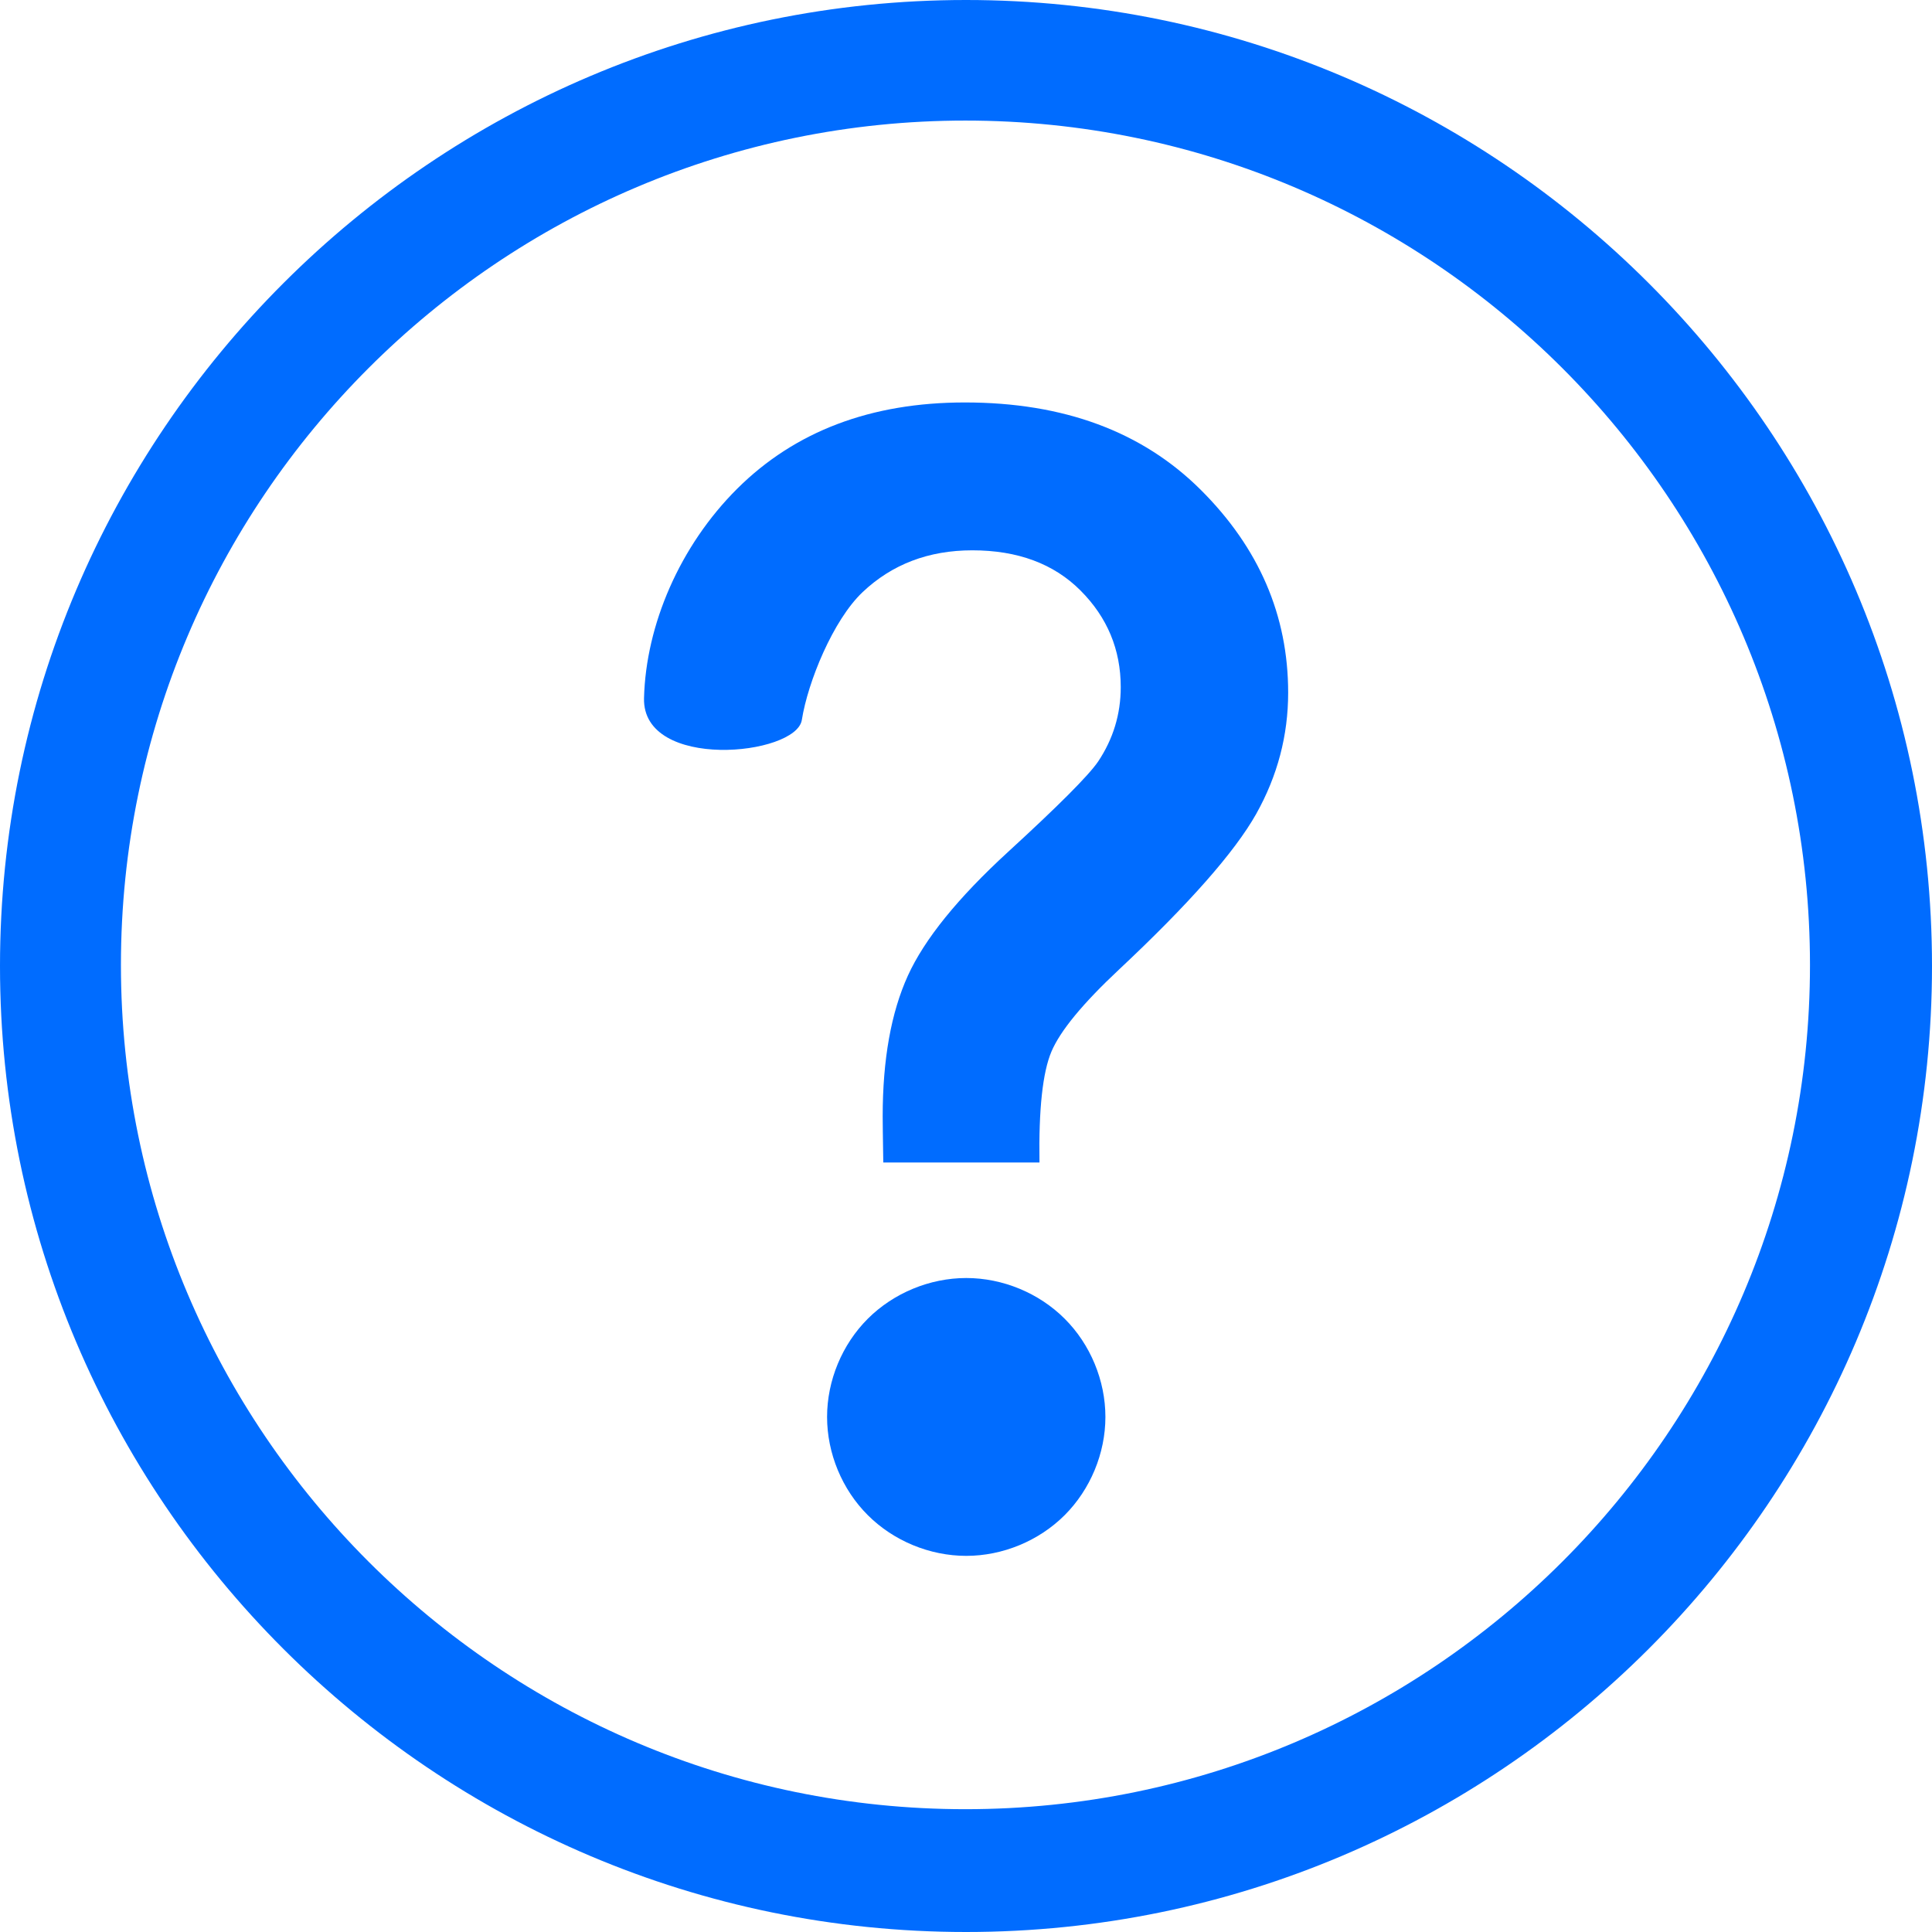
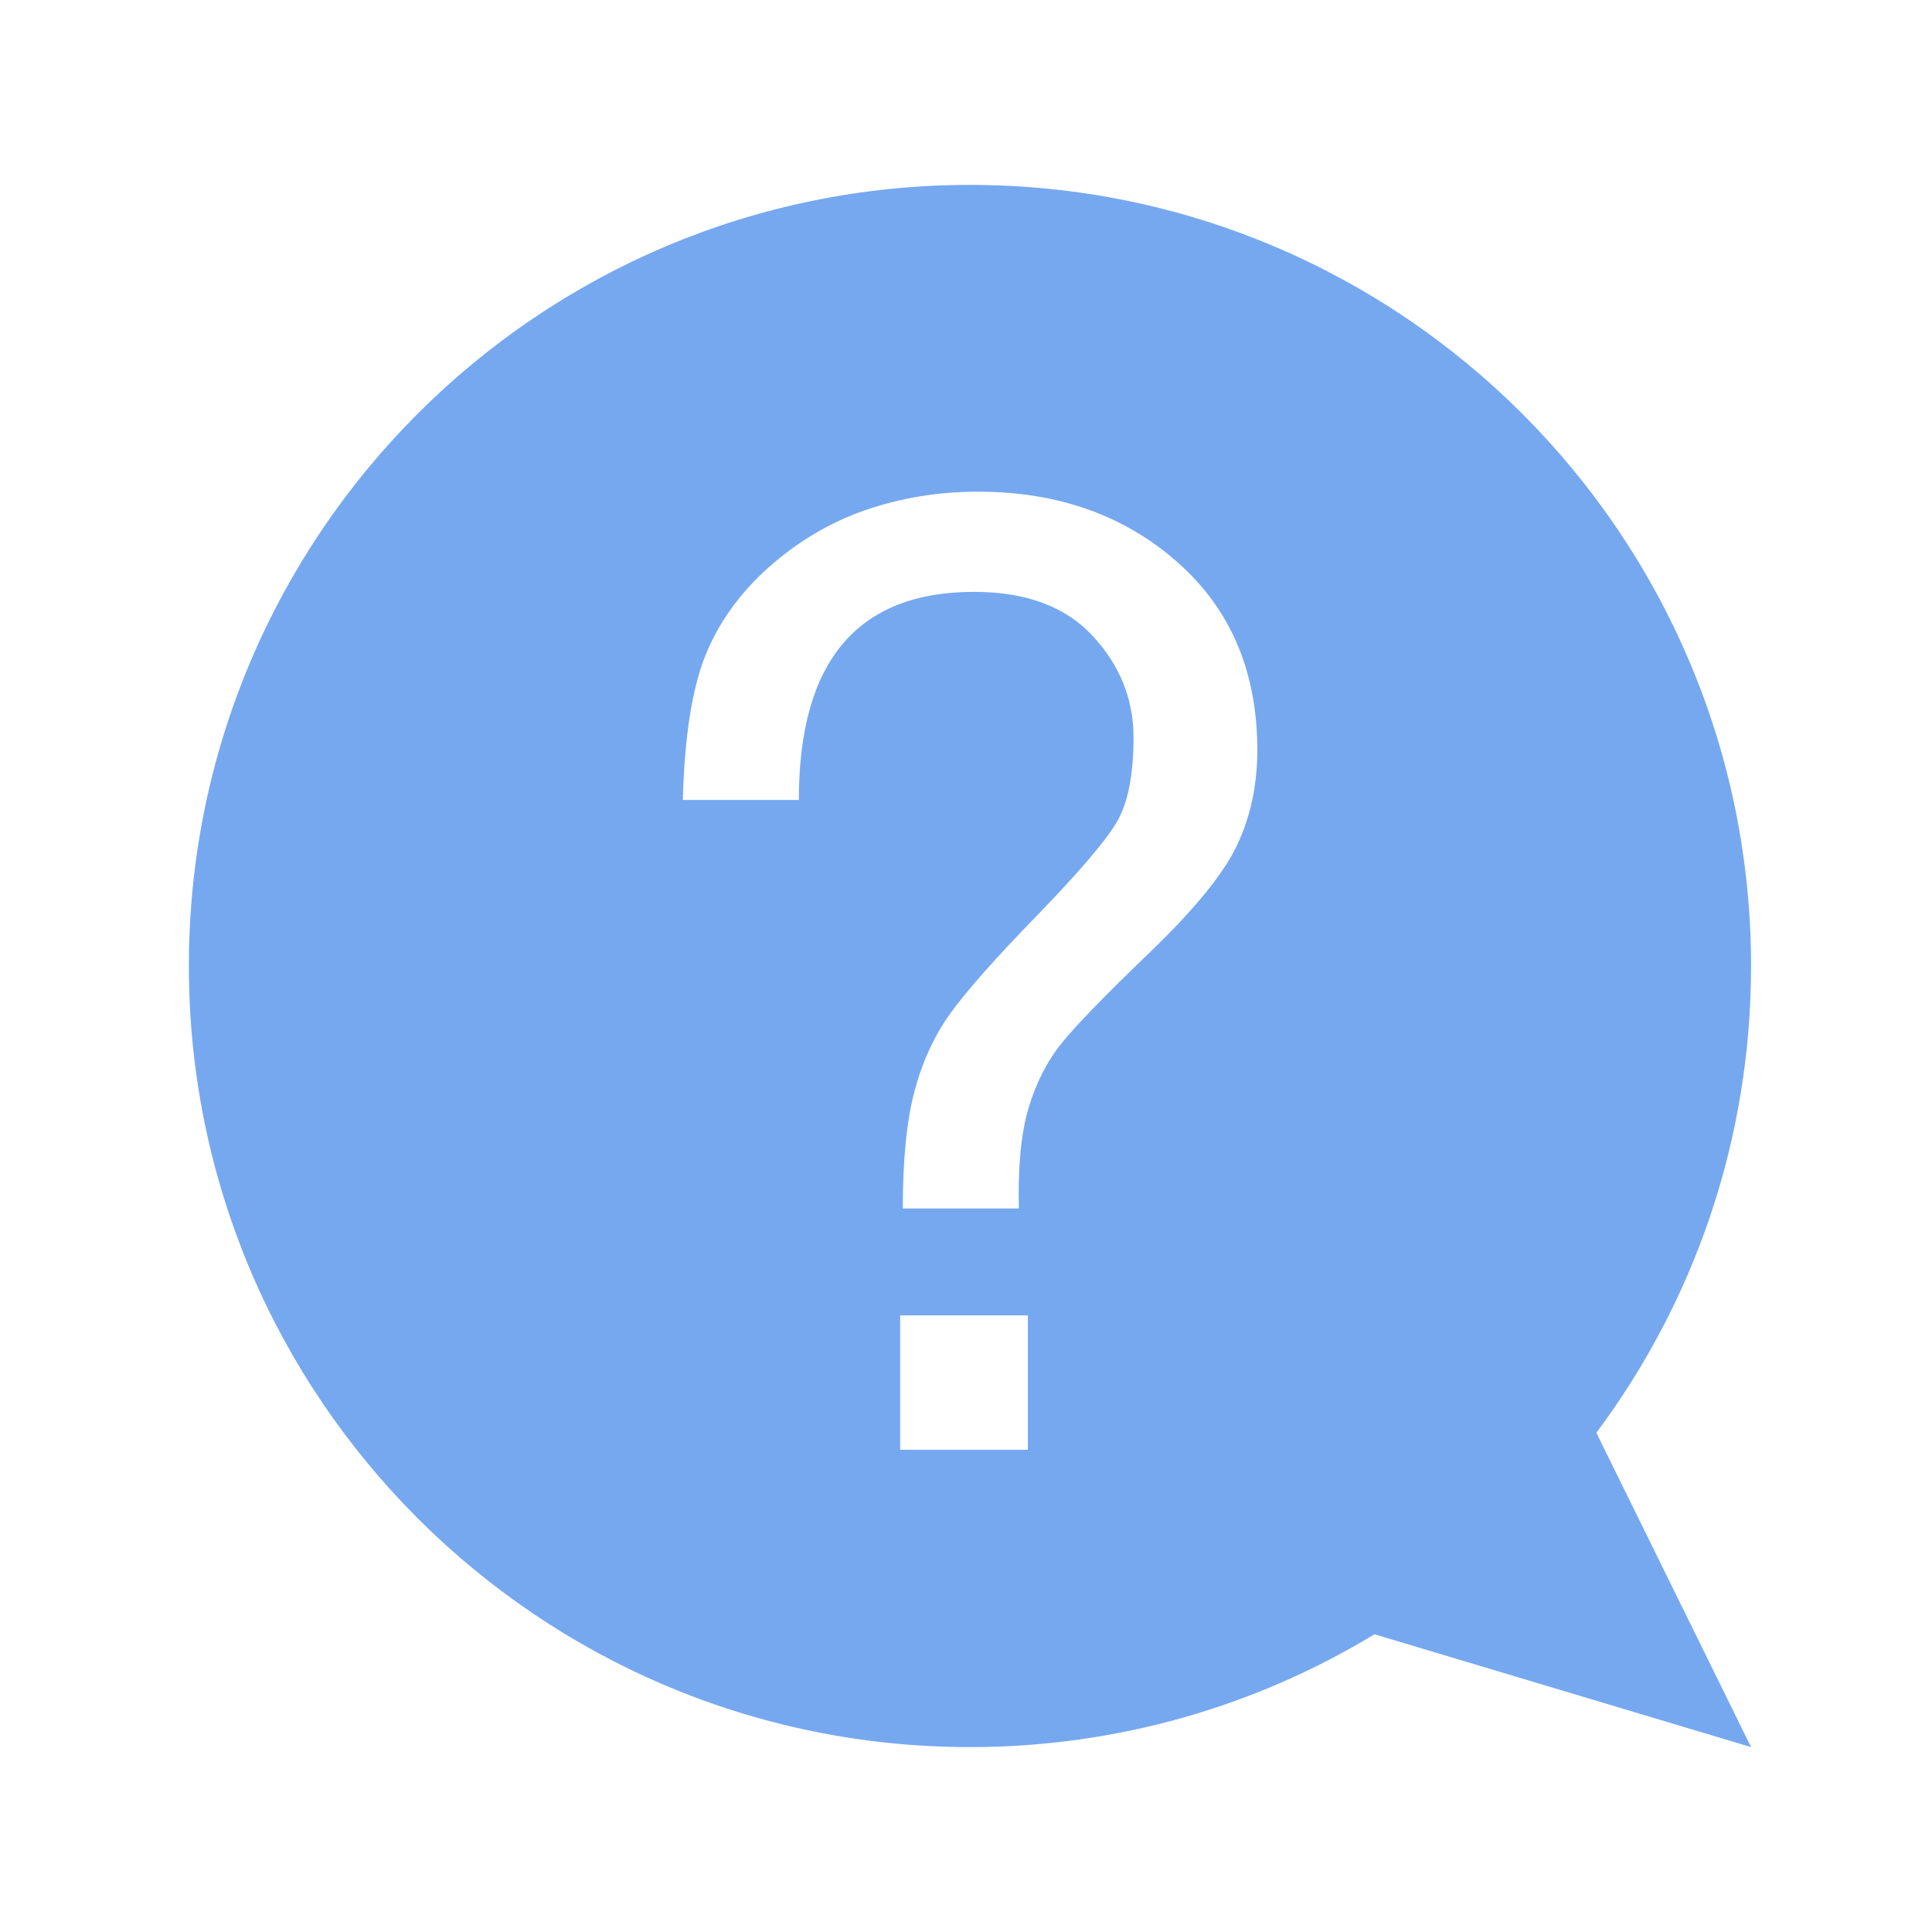
- <svg xmlns="http://www.w3.org/2000/svg" t="1559047838333" class="icon" style="" viewBox="0 0 1024 1024" version="1.1" p-id="5345" width="200" height="200">
+ <svg xmlns="http://www.w3.org/2000/svg" t="1559201019749" class="icon" style="" viewBox="0 0 1024 1024" version="1.1" p-id="1998" width="200" height="200">
  <defs>
    <style type="text/css" />
  </defs>
-   <path d="M512.128 677.376c-19.296 0-38.496 7.936-52.16 21.568s-21.6 32.8-21.6 52.064 7.936 38.464 21.6 52.064c13.632 13.632 32.832 21.568 52.16 21.568s38.496-7.936 52.16-21.568c13.632-13.632 21.6-32.8 21.6-52.064s-7.936-38.464-21.6-52.064c-13.632-13.632-32.832-21.568-52.16-21.568z" p-id="5346" fill="#006CFF" />
-   <path d="M511.36 213.312c-49.728 0-89.92 15.232-120.544 45.632-30.624 30.464-48.48 72.416-49.472 111.072s80.64 30.624 83.648 11.552c3.2-20.224 16.576-52.896 32.16-67.68s35.008-22.208 58.176-22.208c24.064 0 43.2 7.104 57.376 21.312s21.312 31.296 21.312 51.2c0 14.368-4.032 27.52-12 39.456-5.184 7.552-21.12 23.488-47.68 47.84s-44.352 46.272-53.184 65.728-13.312 44.288-13.312 74.496c0 2.88 0.096 11.072 0.32 24.448l82.784 0c-0.448-28.224 1.696-47.84 6.336-58.784 4.64-10.976 16.576-25.472 35.776-43.456 37.12-34.784 61.376-62.336 72.736-82.496 11.328-20.192 16.96-41.664 16.96-64.288 0-40.896-15.424-76.768-46.4-107.584s-72.576-46.24-124.928-46.24z" p-id="5347" fill="#006CFF" />
-   <path d="M512 0c-282.208 0-512 229.664-512 512.032s229.728 511.968 512 511.968c282.304 0 512-229.6 512-511.968s-229.632-512.032-512-512.032zM511.68 958.912c-246.848 0-447.584-200.768-447.584-447.456 0-246.848 200.768-447.552 447.584-447.552s447.648 200.672 447.648 447.552c0.032 246.72-200.8 447.456-447.648 447.456z" p-id="5348" fill="#006CFF" />
+   <path d="M514.1 926c78.5 0 151.9-21.9 214.4-59.8L928.1 926l-82-166.6c51.5-69 82-154.7 82-247.4 0-228.6-185.4-414-414-414s-414 185.4-414 414 185.4 414 414 414zM361.9 424.1c0.9-33.5 4.9-59 11.9-76.5s18.2-33.1 33.5-46.8c15.4-13.7 32.5-23.9 51.3-30.4s38.8-9.8 59.7-9.8c42.4 0 77.6 12.5 105.8 37.4 28.2 24.9 42.3 58.1 42.3 99.5 0 18.6-3.6 35.5-10.8 50.6-7.2 15.1-22.6 34-46.1 56.6s-39.1 38.6-46.8 48.2c-7.7 9.5-13.5 20.9-17.5 34.2s-5.7 31.1-5.2 53.4h-61.5c0-26.1 2.1-46.9 6.3-62.5s10.5-29.2 18.9-40.9c8.4-11.6 23.5-28.8 45.4-51.3 21.9-22.6 36-39 42.3-49.2 6.3-10.2 9.4-25.5 9.4-45.7 0-20.3-7.2-38.2-21.6-53.8-14.4-15.6-35.4-23.4-62.9-23.4-61.9 0-92.9 36.8-92.9 110.3h-61.5v0.1z m182.9 344.3h-67.7v-71.2h67.7v71.2z" fill="#76a8f0" p-id="1999" />
</svg>
